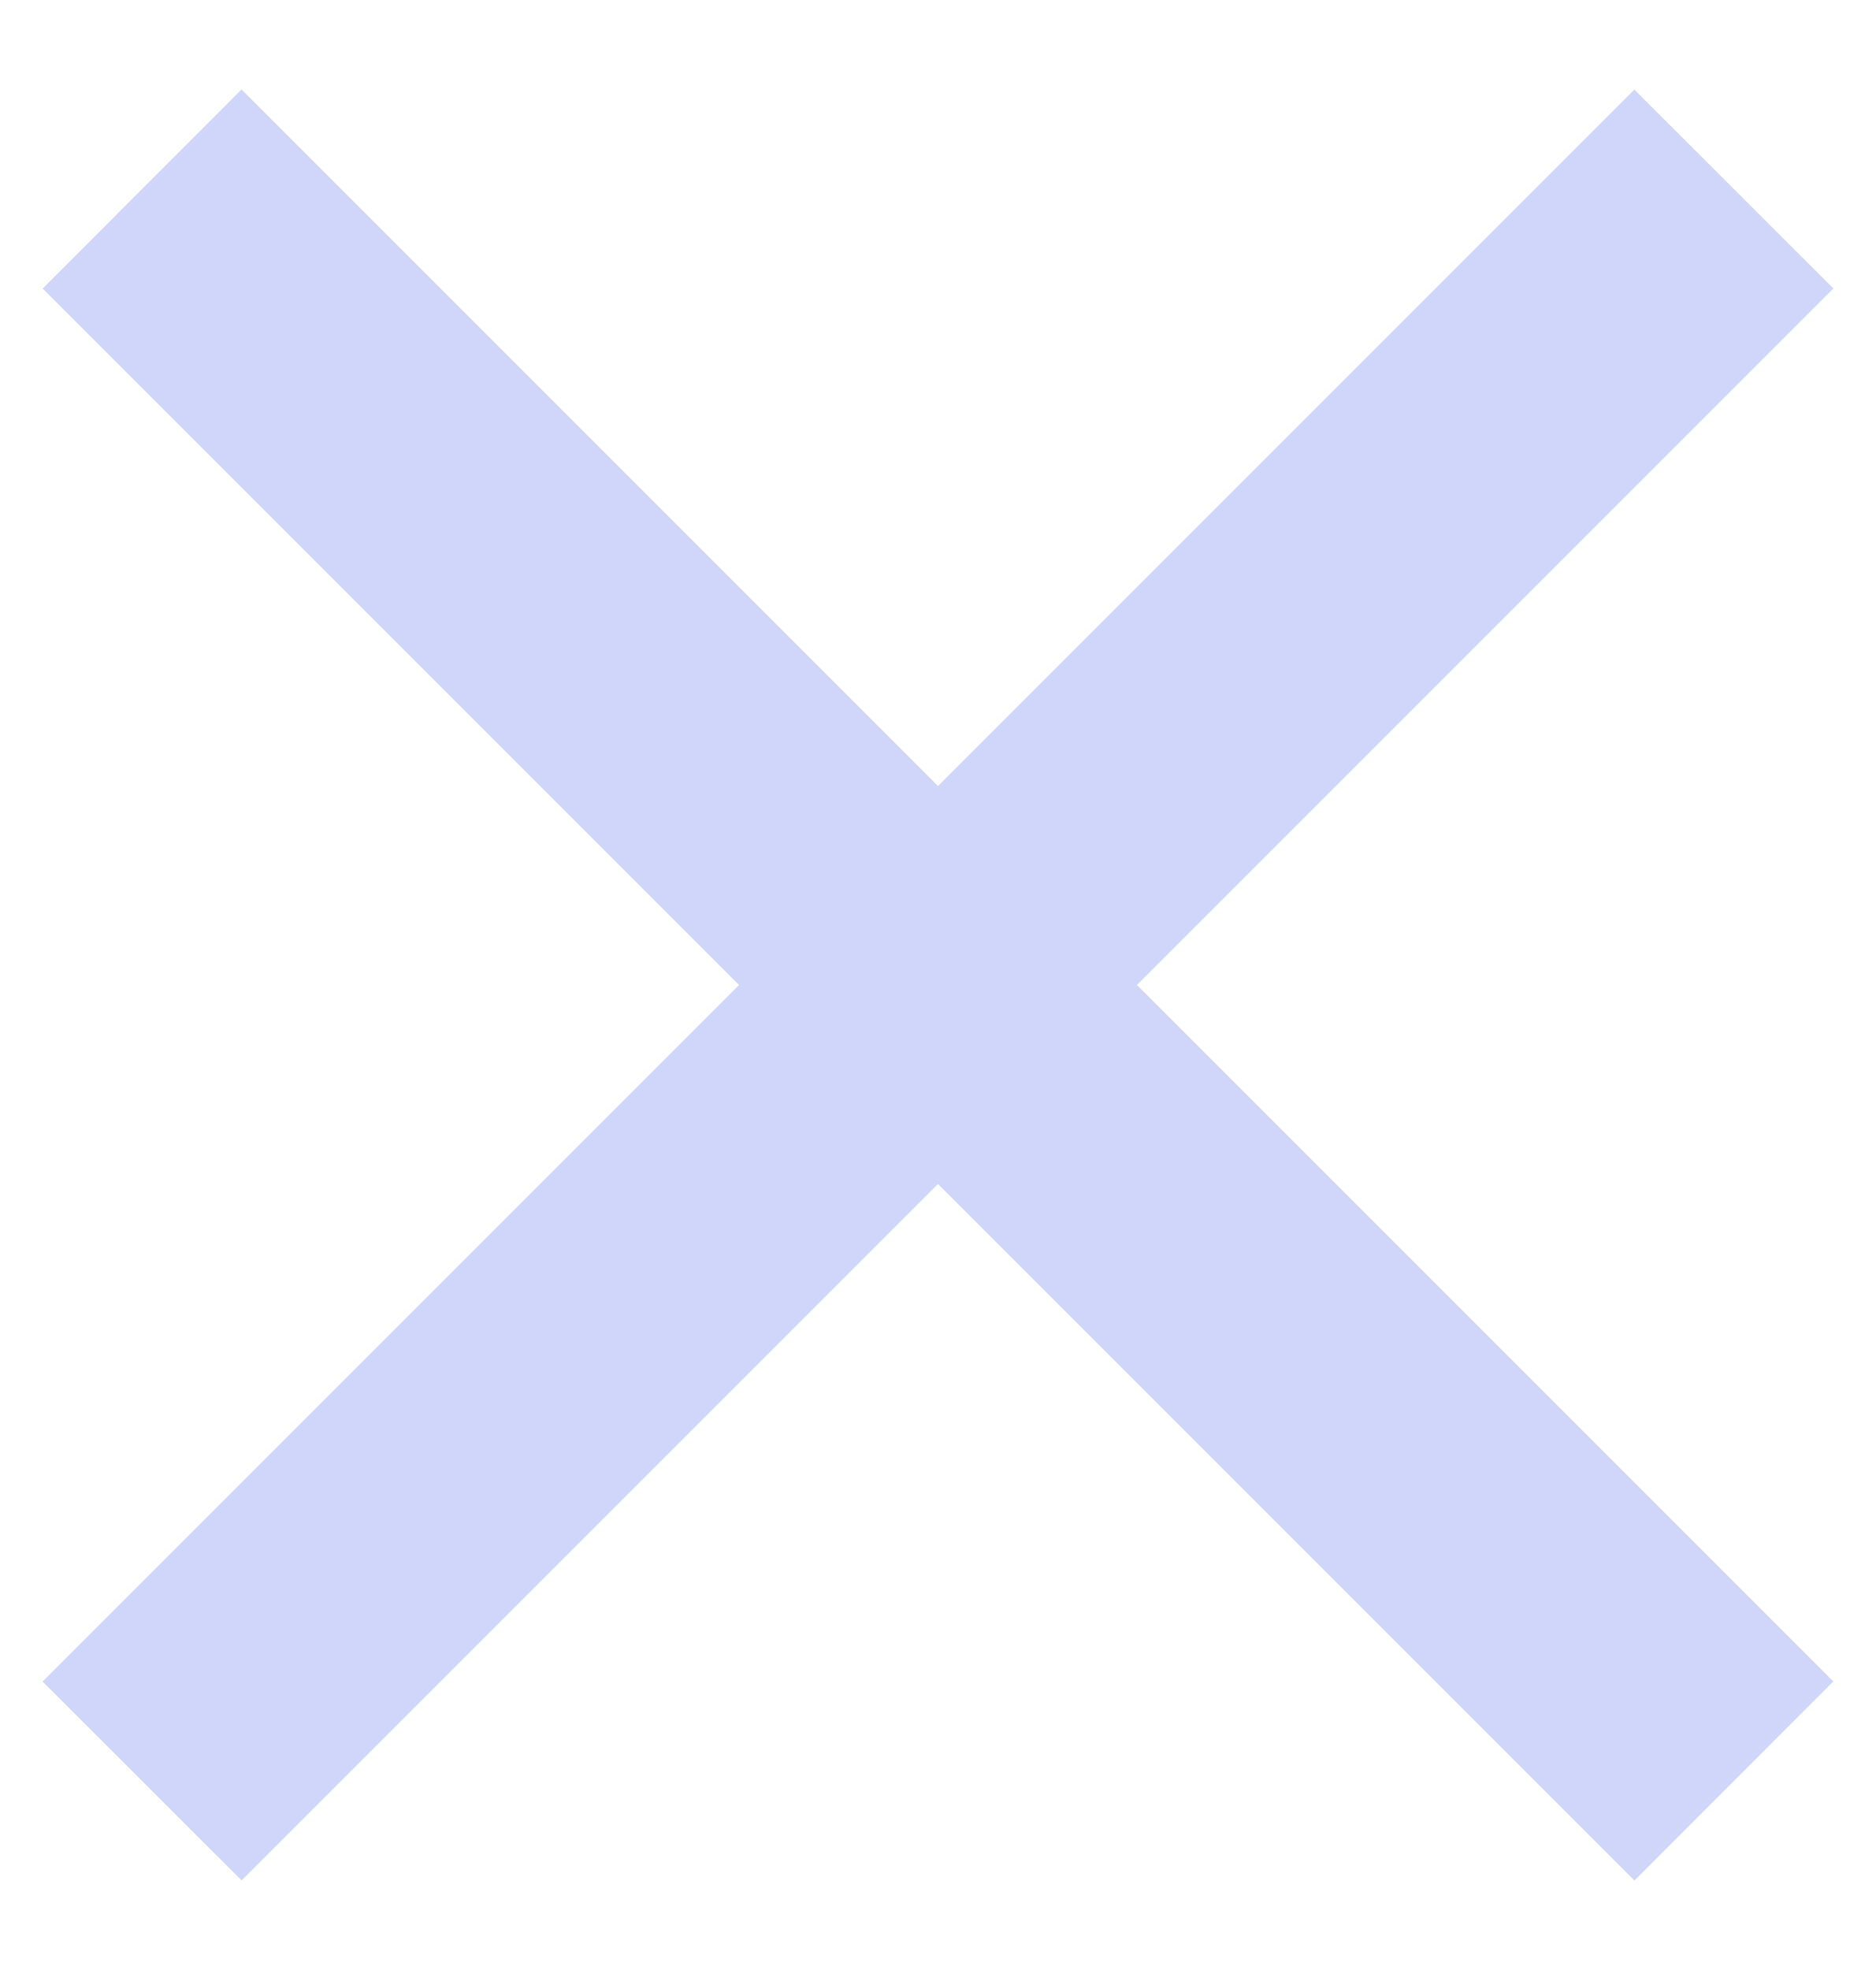
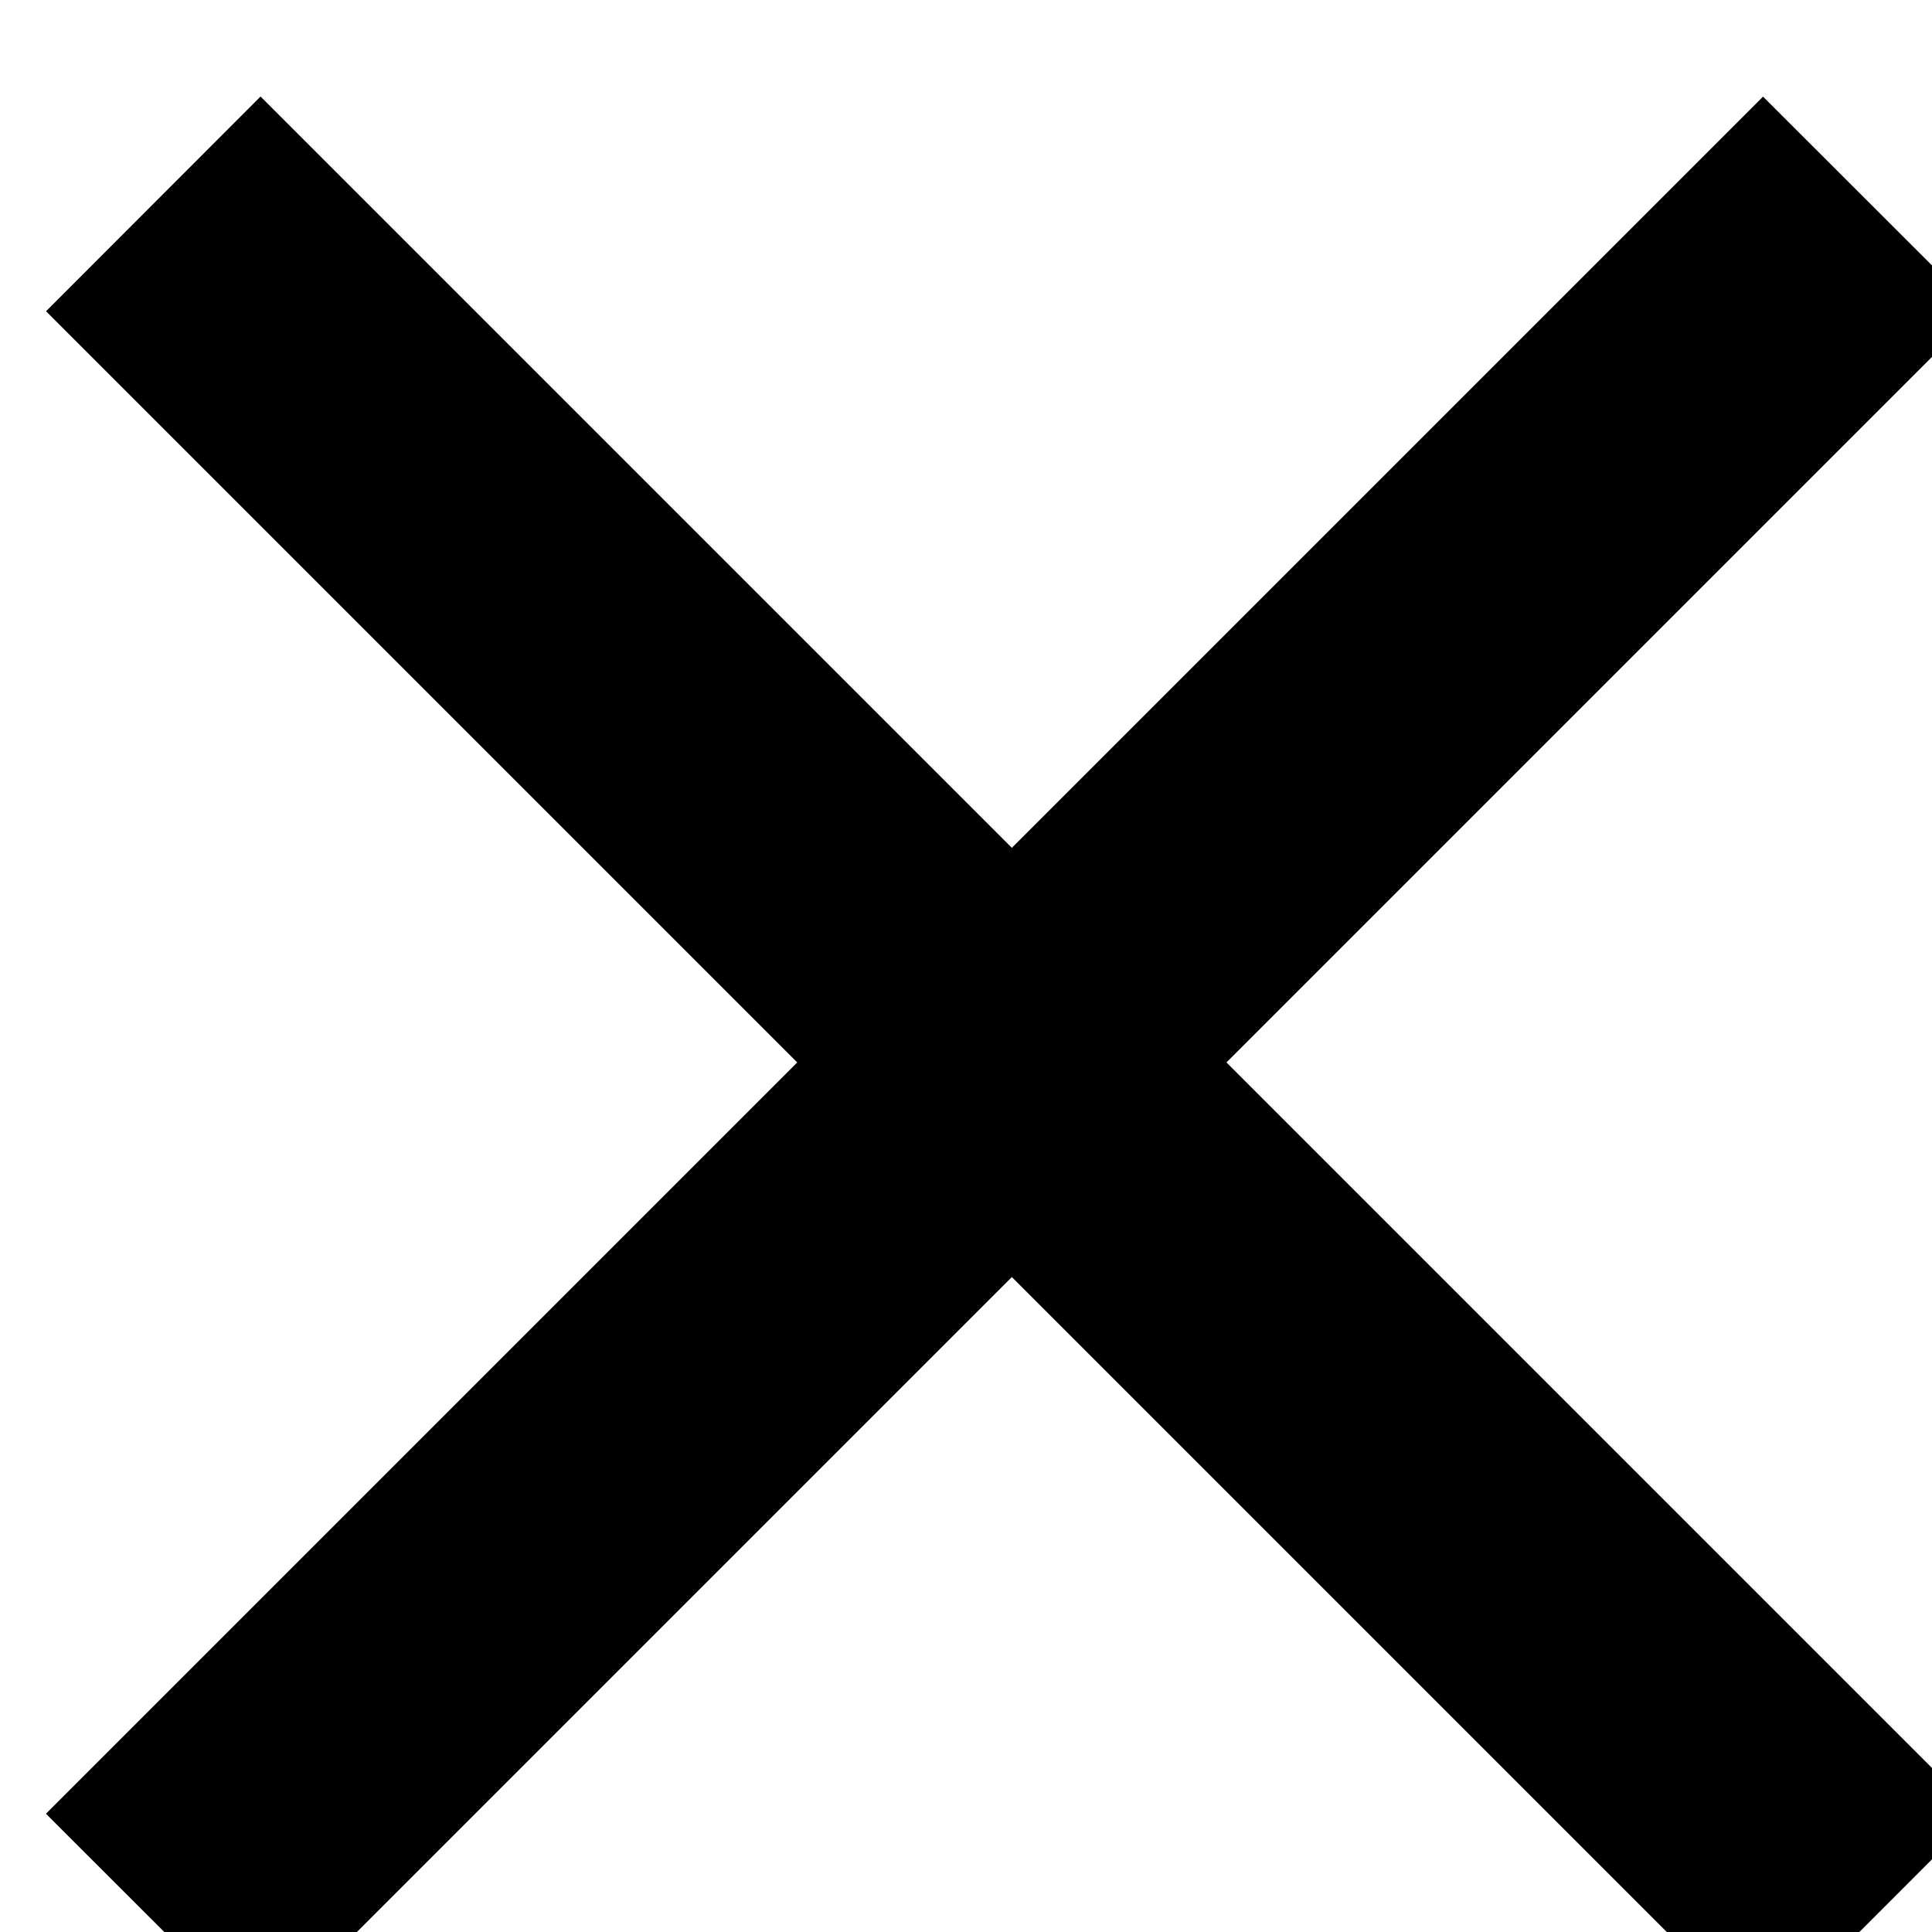
- <svg xmlns="http://www.w3.org/2000/svg" width="20" height="21">
-   <g fill="#D0D6F9" fill-rule="evenodd">
+ <svg xmlns="http://www.w3.org/2000/svg" id="icon-close">
+   <g fill-rule="evenodd">
    <path d="M2.575.954l16.97 16.97-2.12 2.122L.455 3.076z" />
    <path d="M.454 17.925L17.424.955l2.122 2.12-16.97 16.97z" />
  </g>
</svg>
